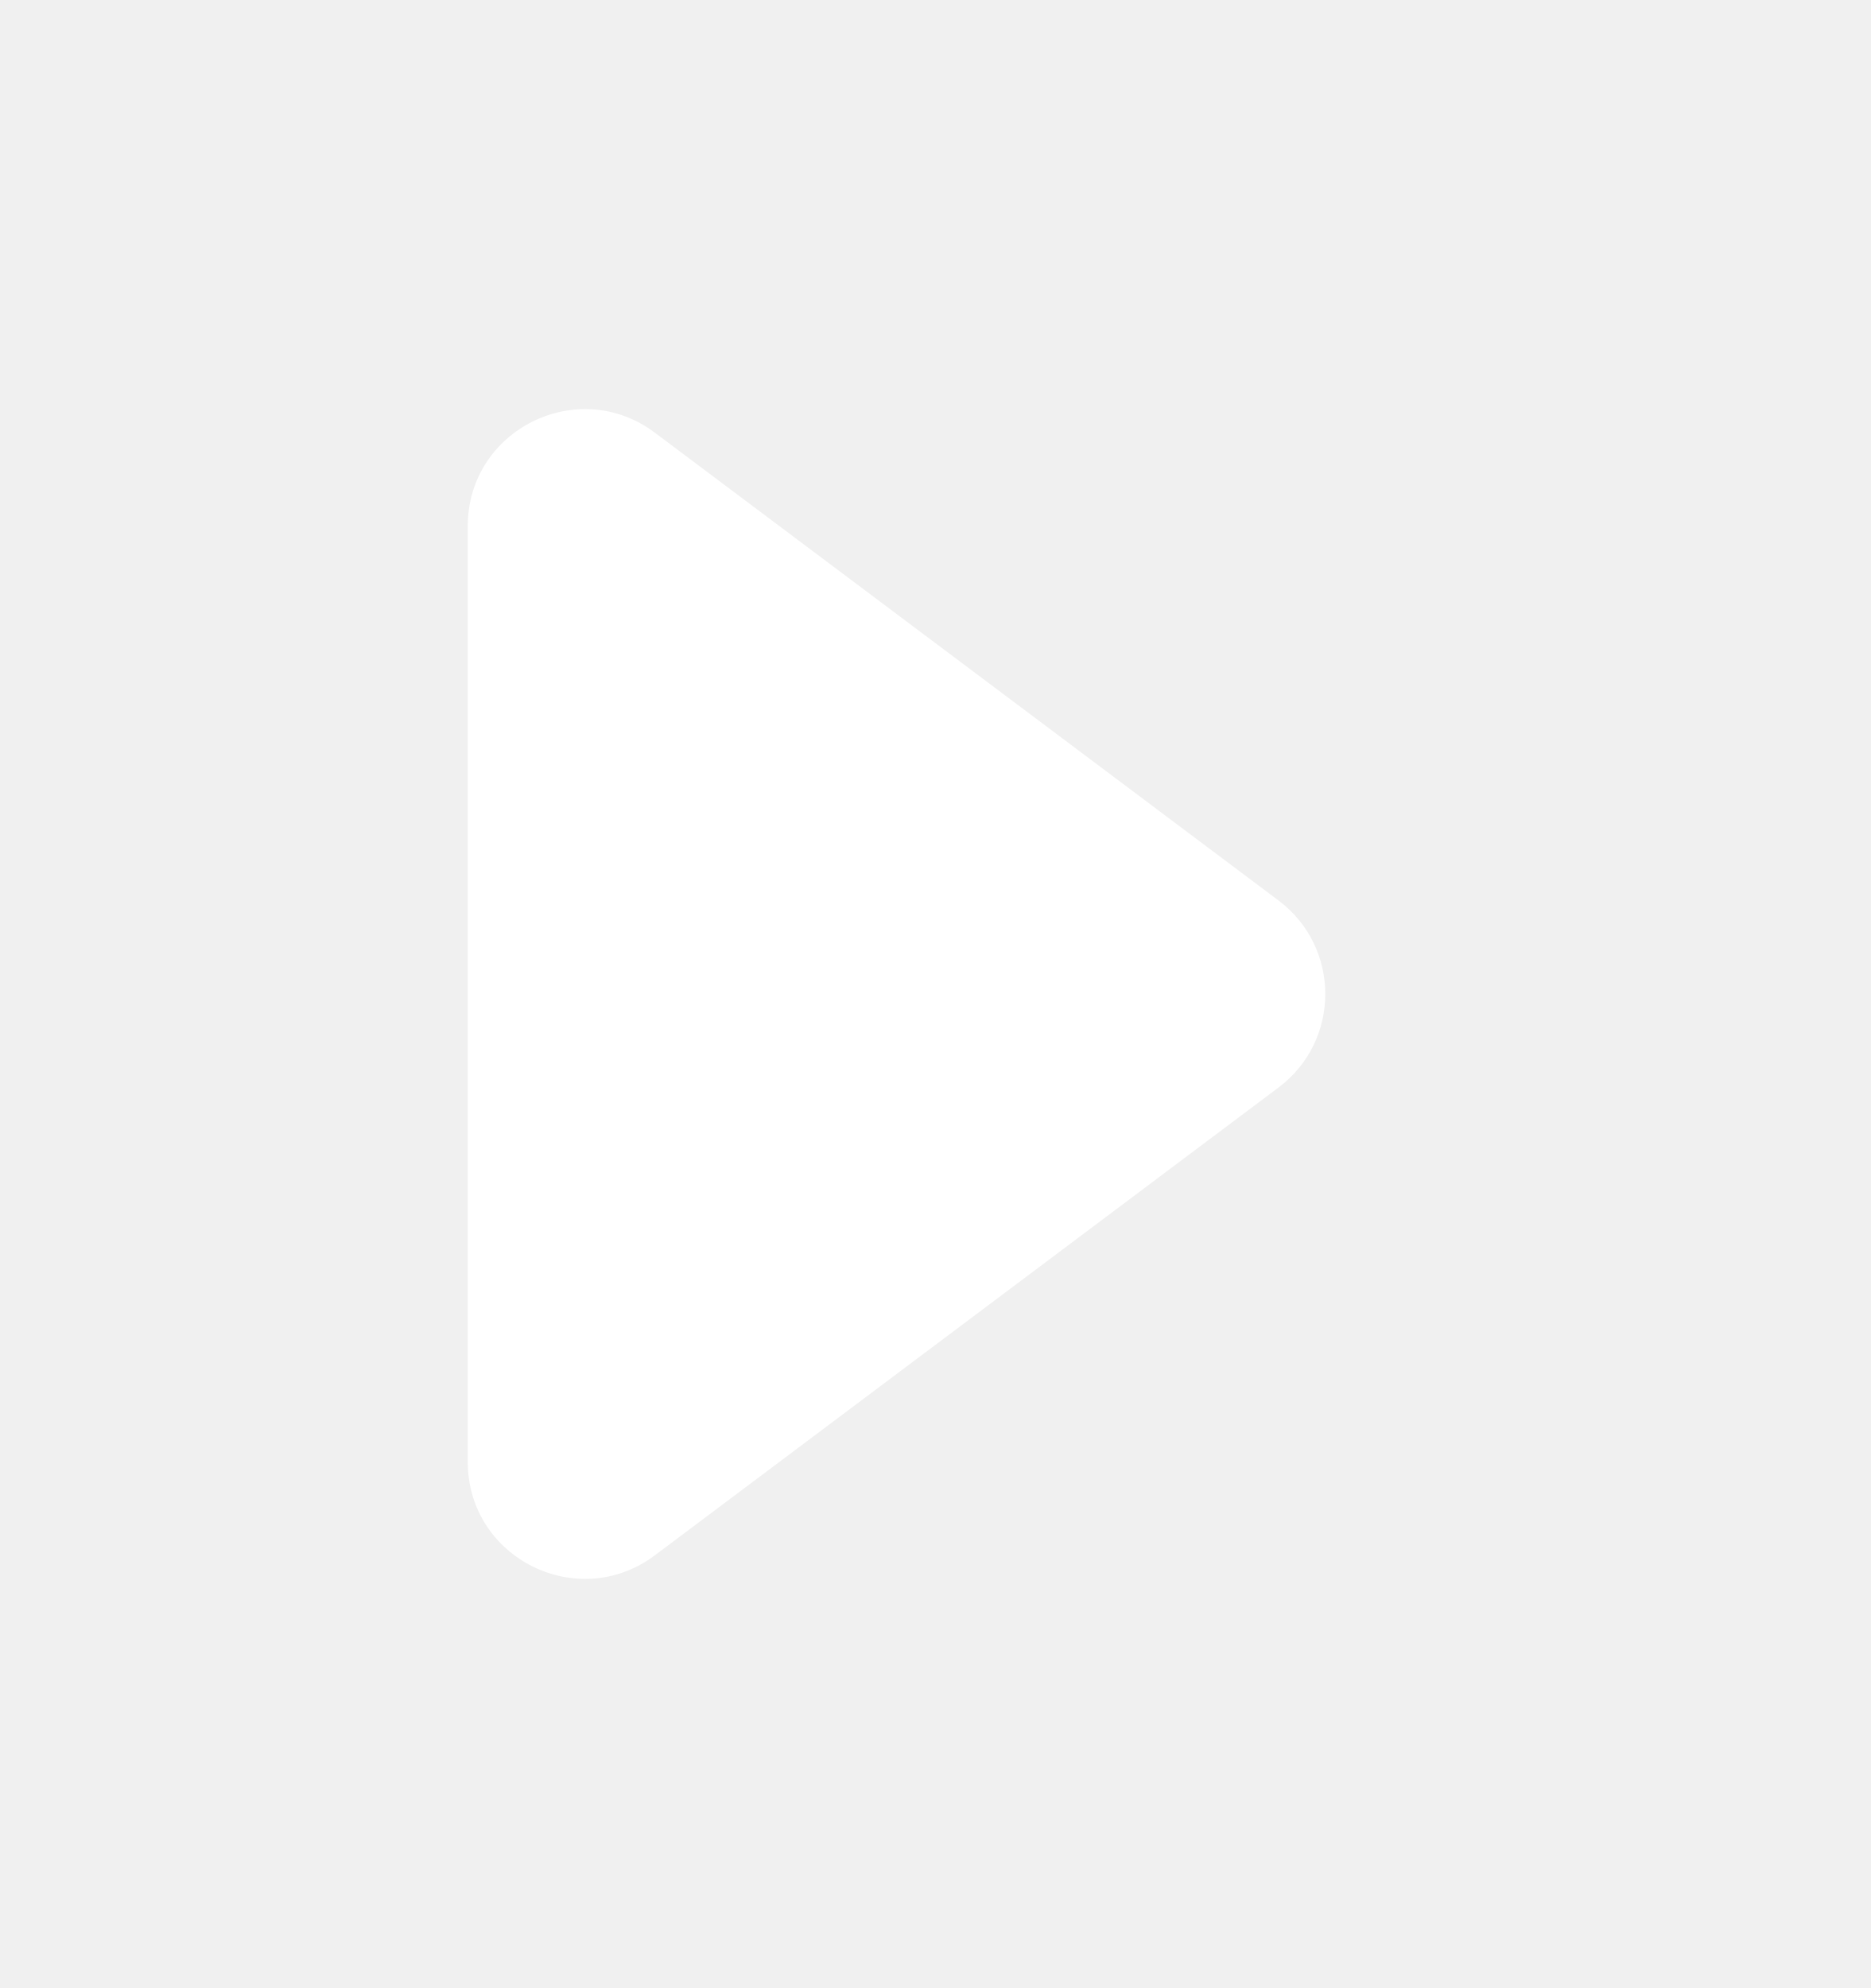
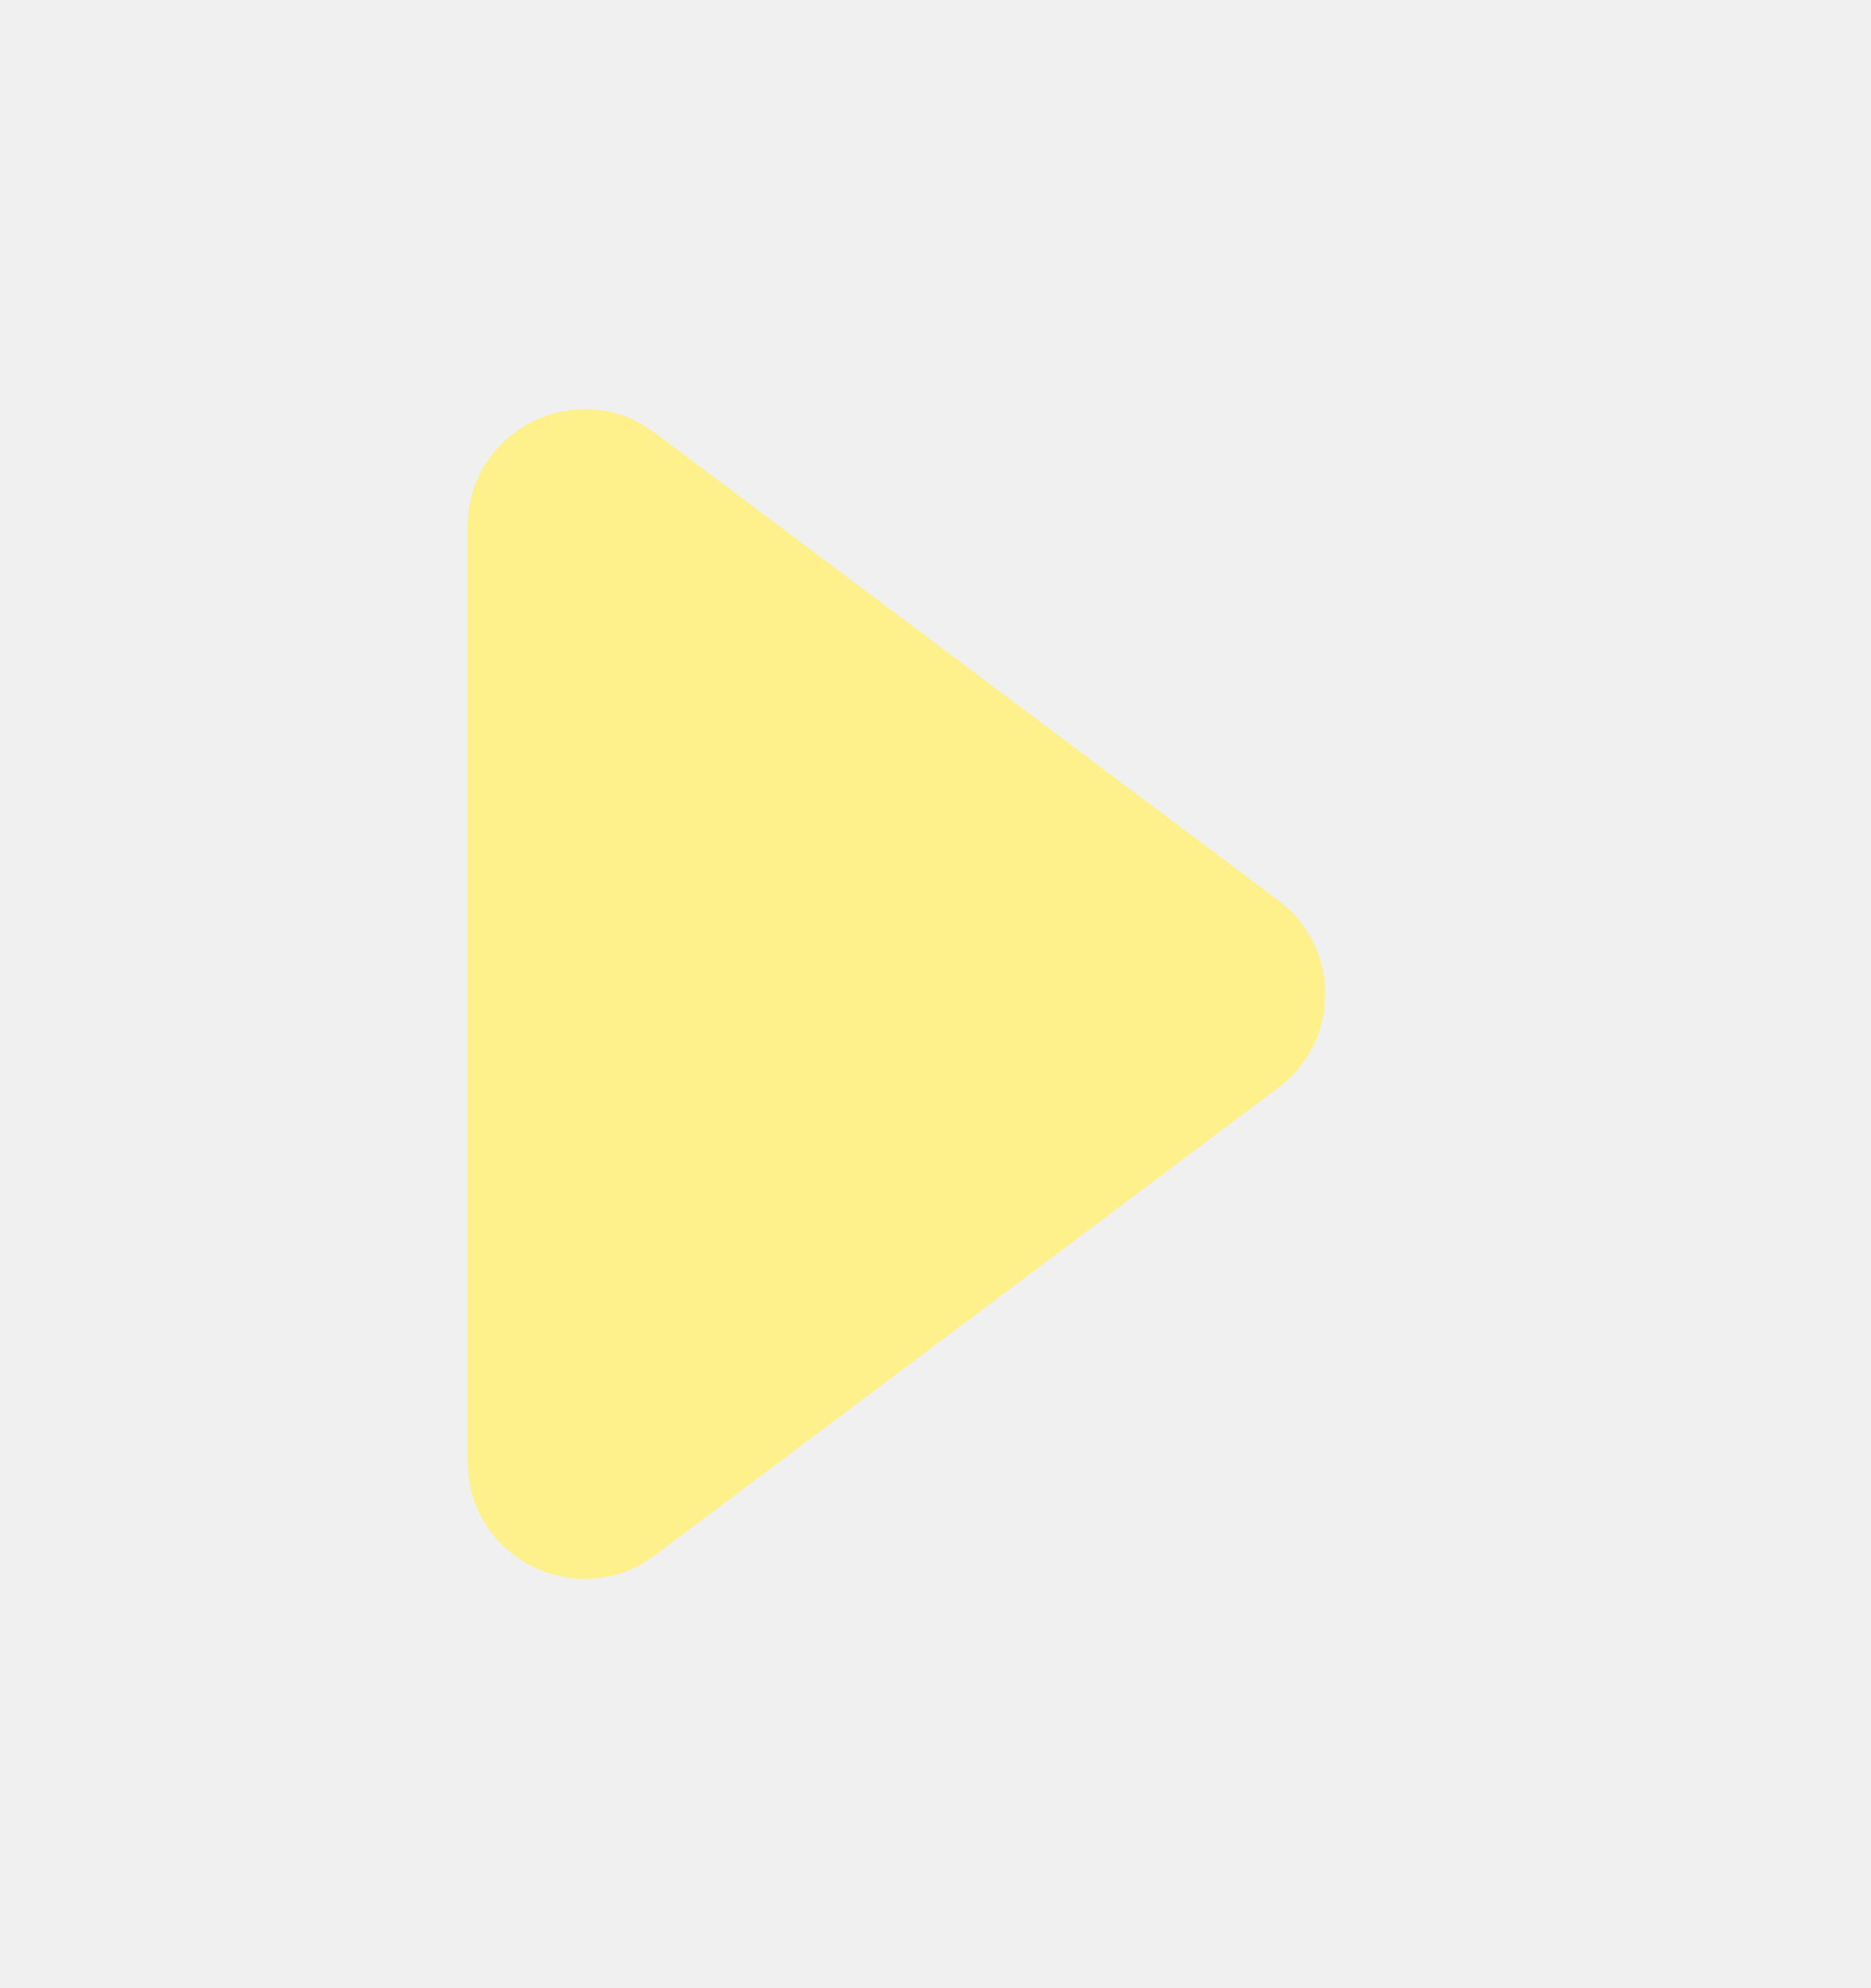
<svg xmlns="http://www.w3.org/2000/svg" width="16" height="17" viewBox="0 0 16 17" fill="none">
-   <path d="M10.933 7.7C11.467 8.1 11.467 8.9 10.933 9.3L5.6 13.3C4.941 13.794 4 13.324 4 12.5L4 4.5C4 3.676 4.941 3.206 5.6 3.7L10.933 7.7Z" fill="white" />
+   <path d="M10.933 7.7C11.467 8.1 11.467 8.9 10.933 9.3L5.6 13.3C4.941 13.794 4 13.324 4 12.5L4 4.5C4 3.676 4.941 3.206 5.6 3.7L10.933 7.7Z" fill="#FEF08A" />
</svg>
